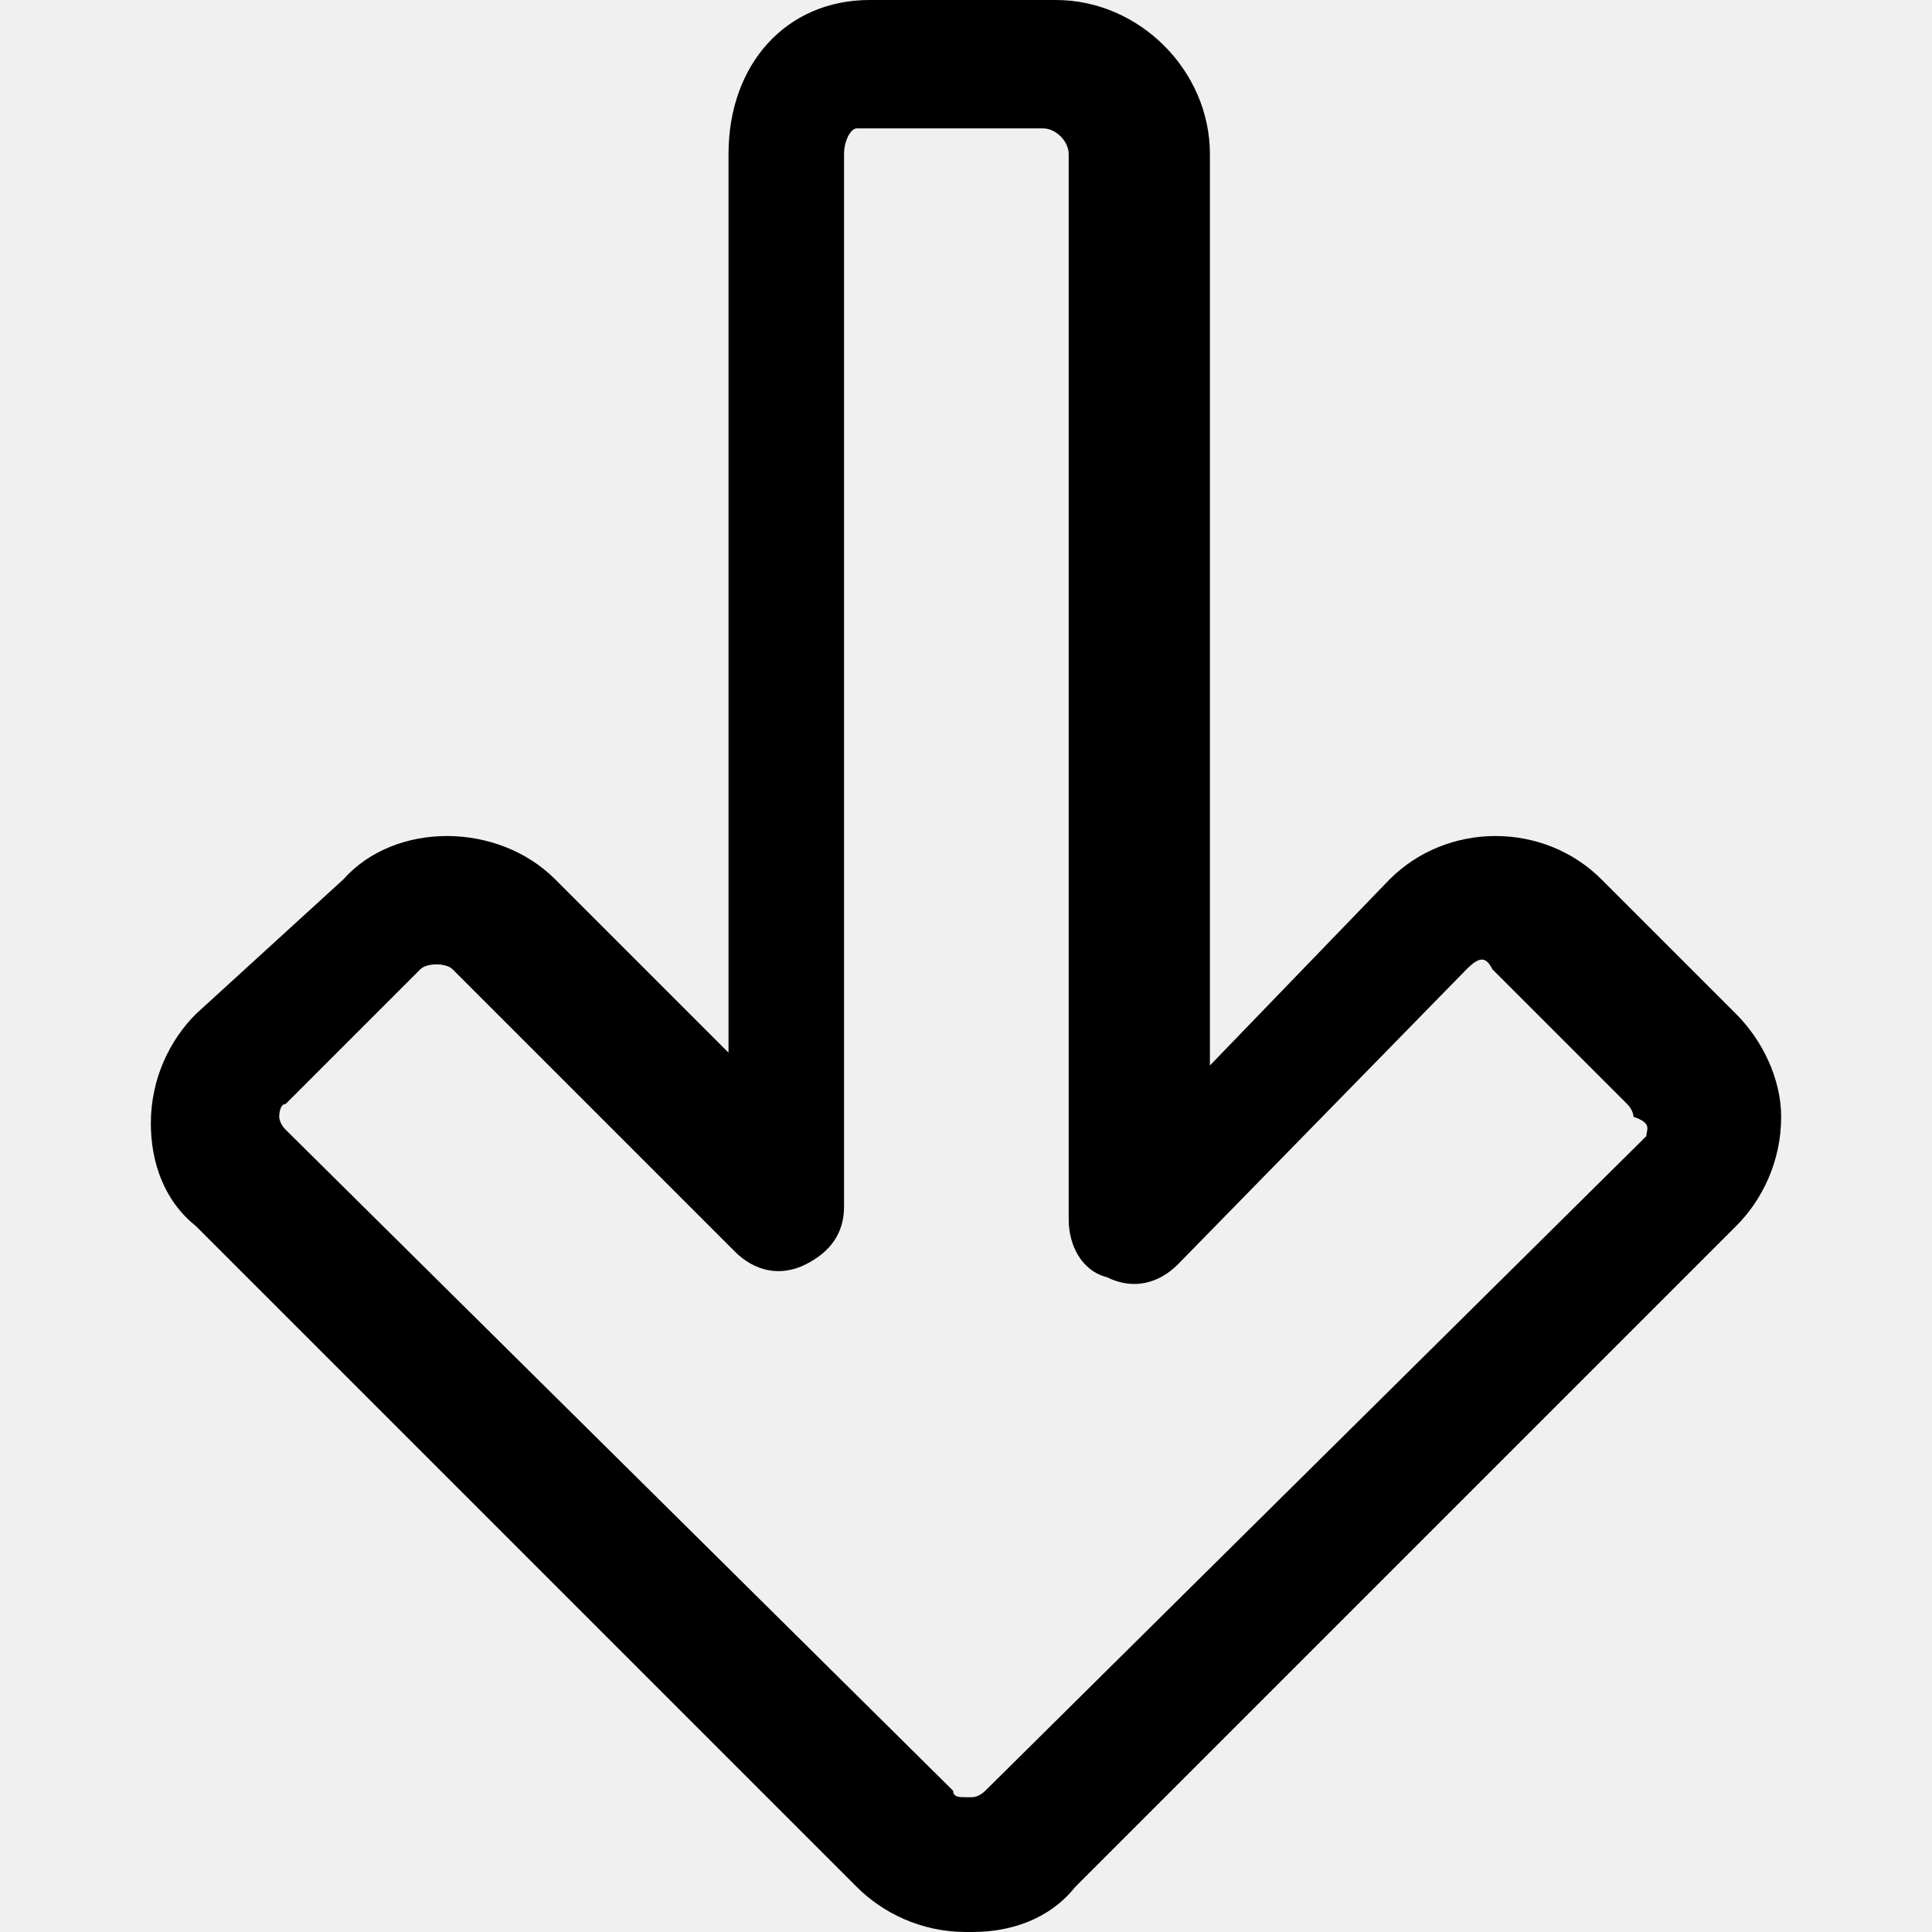
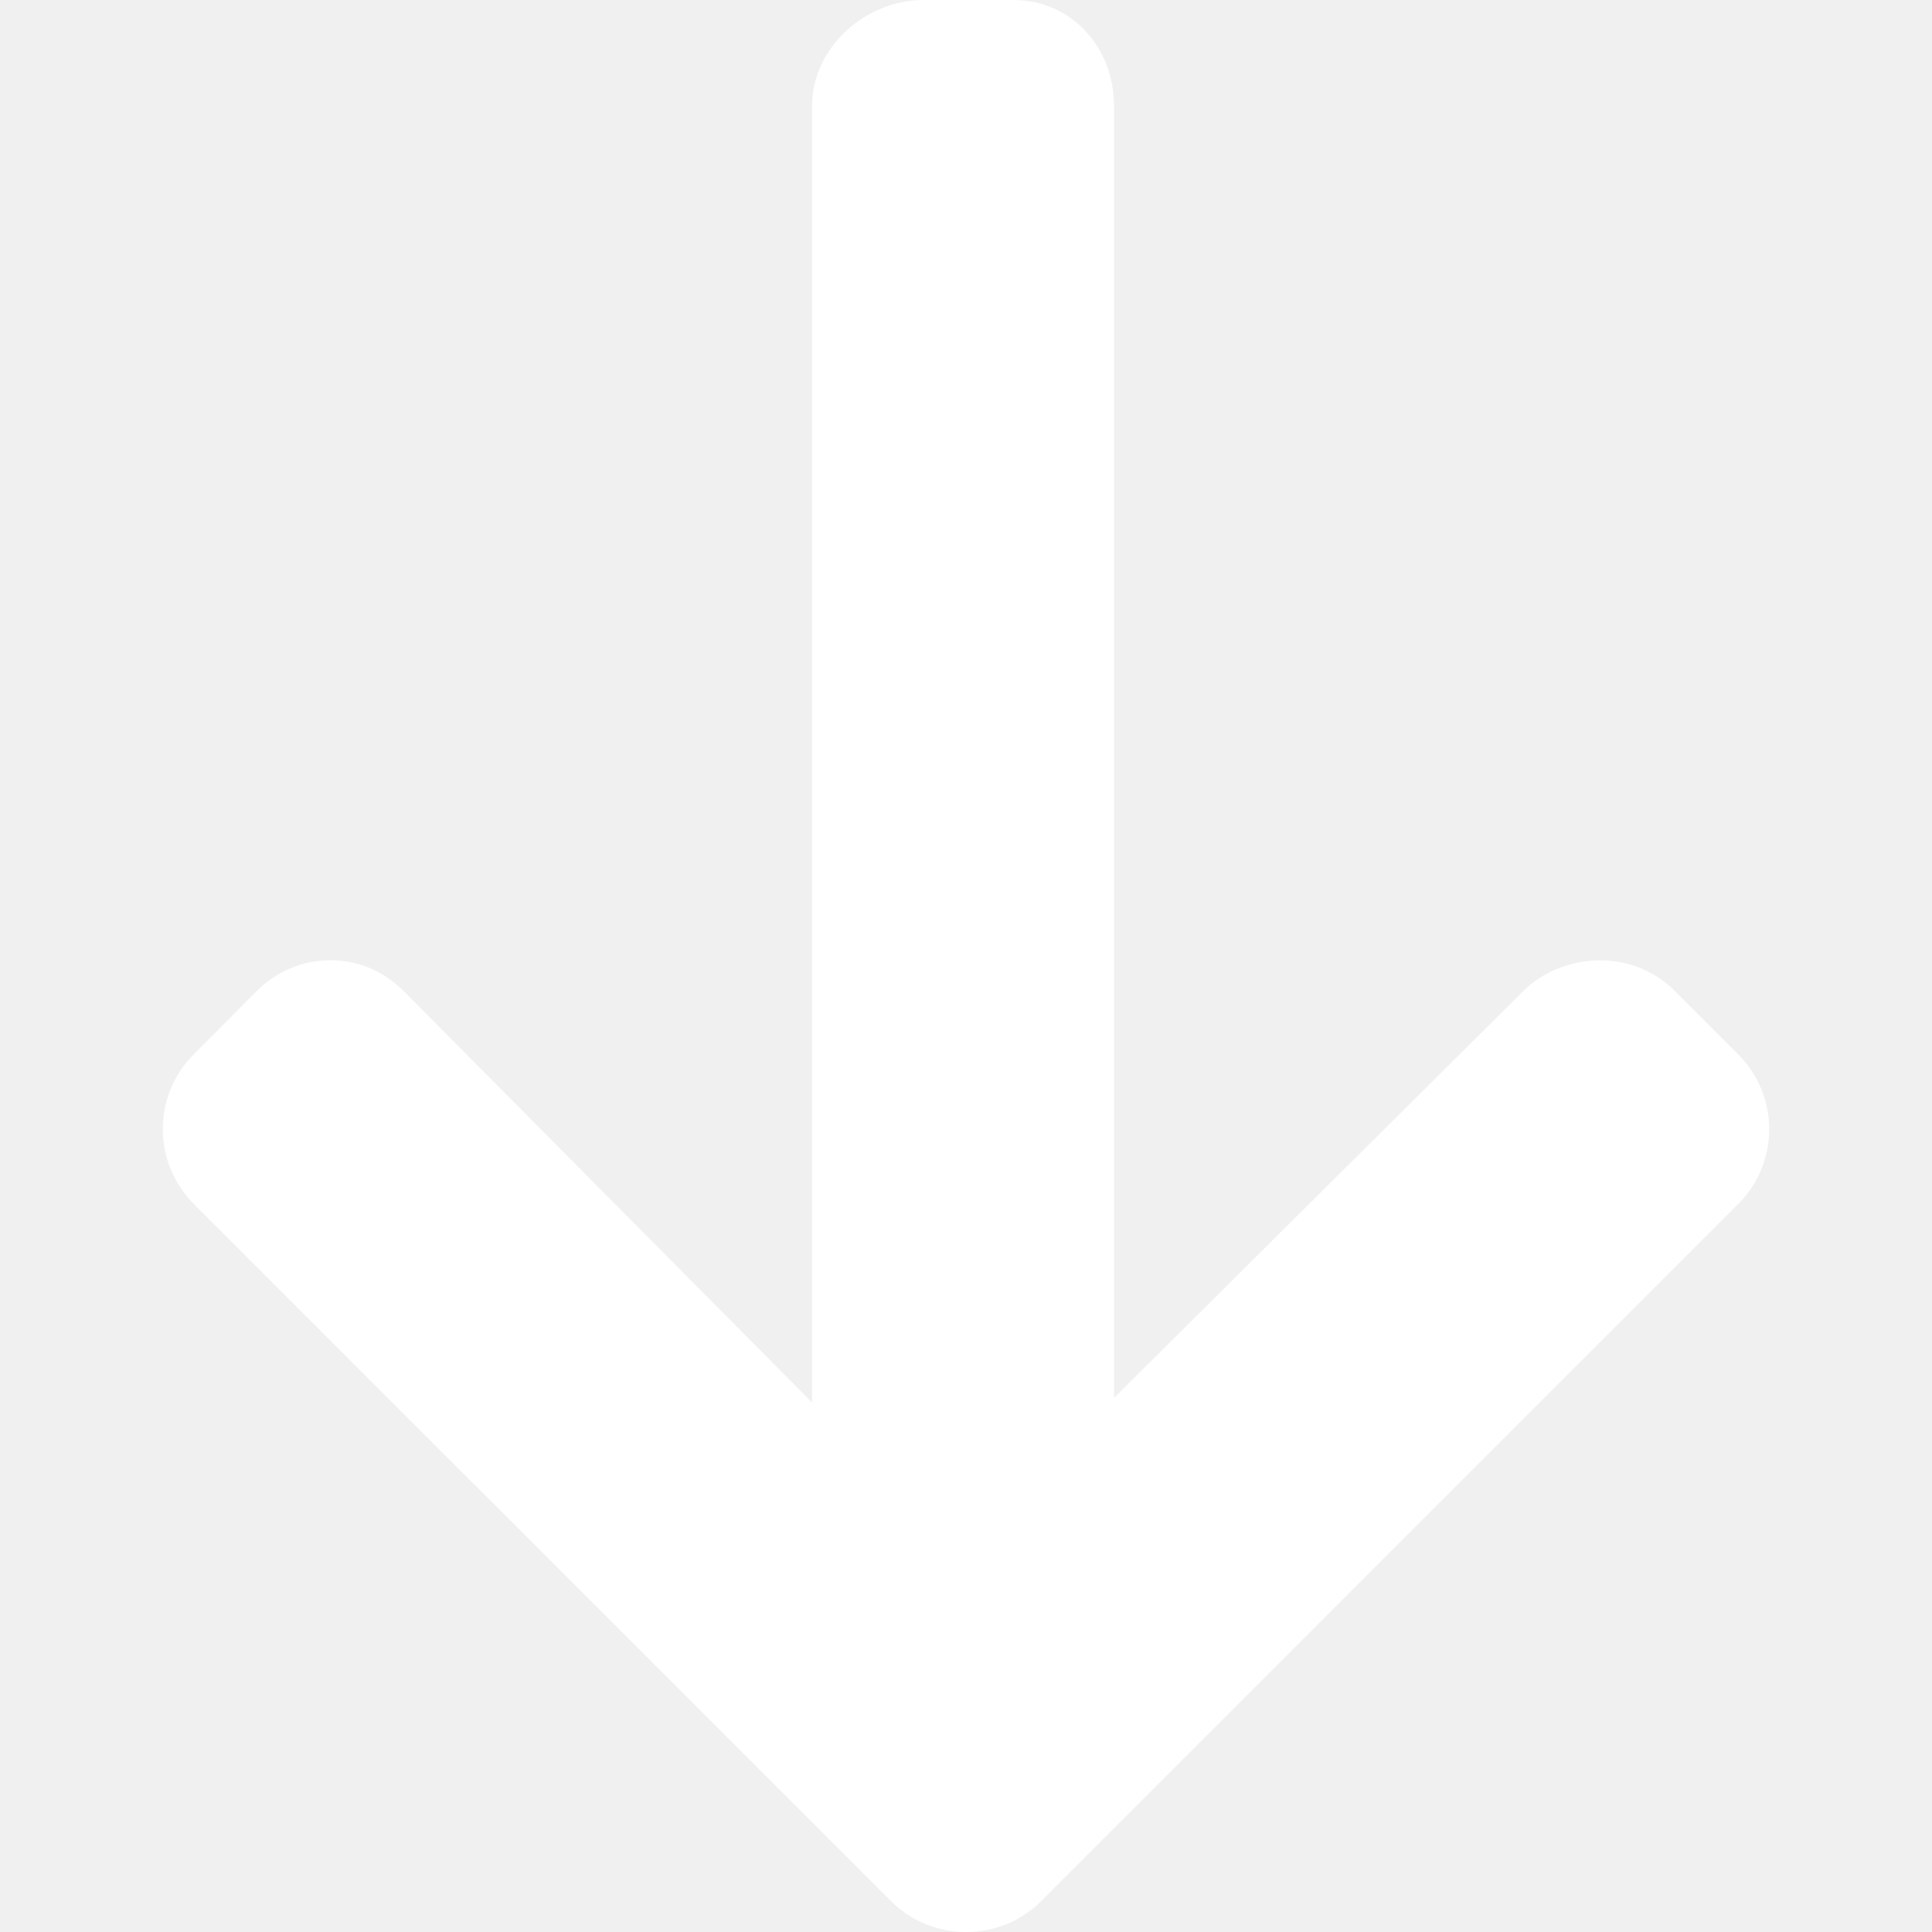
- <svg xmlns="http://www.w3.org/2000/svg" version="1.1" id="Layer_1" x="0px" y="0px" viewBox="0 0 512.001 512.001" style="enable-background:new 0 0 512.001 512.001;" xml:space="preserve">
+ <svg xmlns="http://www.w3.org/2000/svg" version="1.1" id="Layer_1" x="0px" y="0px" viewBox="0 0 492 492" style="enable-background:new 0 0 492 492;" xml:space="preserve" width="512px" height="512px" class="">
  <g>
    <g>
-       <path d="M460.119,268.757l-35.72-35.721c-15.308-15.309-40.824-15.309-56.132,0l-47.628,49.328V40.824    C320.638,18.711,301.927,0,279.814,0h-49.328c-22.113,0-37.422,17.01-37.422,40.824v238.139l-45.926-45.927    c-15.308-15.309-42.524-15.309-56.133,0l-39.123,35.721c-6.804,6.804-11.907,17.01-11.907,28.917    c0,10.206,3.402,20.412,11.907,27.216l175.203,175.203c6.804,6.804,17.01,11.907,28.916,11.907h1.701    c10.206,0,20.412-3.402,27.216-11.907L460.12,324.891c6.804-6.804,11.907-17.01,11.907-28.917    C472.026,285.767,466.923,275.561,460.119,268.757z M436.305,301.077L261.103,474.577c-1.701,1.701-3.402,1.701-3.402,1.701H256    c-1.701,0-3.402,0-3.402-1.701L75.694,299.375c-1.701-1.701-1.701-3.402-1.701-3.402s0-3.402,1.701-3.402l35.72-35.721    c1.701-1.701,6.804-1.701,8.505,0l74.844,74.844c5.103,5.103,11.906,6.804,18.711,3.402c6.804-3.402,10.206-8.505,10.206-15.308    V40.824c0-3.402,1.701-6.804,3.402-6.804h49.329c3.402,0,6.804,3.402,6.804,6.804v282.365c0,6.804,3.402,13.608,10.206,15.309    c6.804,3.402,13.608,1.701,18.711-3.402l76.545-78.246c3.402-3.402,5.103-3.402,6.804,0l35.721,35.721    c1.701,1.701,1.701,3.402,1.701,3.402C438.006,297.675,436.305,299.375,436.305,301.077z" />
+       <g>
+         <path d="M442.668,268.536l-16.116-16.12c-5.06-5.068-11.824-7.872-19.024-7.872c-7.208,0-14.584,2.804-19.644,7.872    L283.688,355.992V26.924C283.688,12.084,272.856,0,258.02,0h-22.804c-14.832,0-28.404,12.084-28.404,26.924v330.24    L102.824,252.416c-5.068-5.068-11.444-7.872-18.652-7.872c-7.2,0-13.776,2.804-18.84,7.872l-16.028,16.12    c-10.488,10.492-10.444,27.56,0.044,38.052l177.576,177.556c5.056,5.056,11.84,7.856,19.1,7.856h0.076    c7.204,0,13.972-2.8,19.028-7.856l177.54-177.552C453.164,296.104,453.164,279.028,442.668,268.536z" data-original="#000000" class="" data-old_color="#000000" fill="#FFFFFF" />
+       </g>
    </g>
  </g>
-   <g>
- </g>
-   <g>
- </g>
-   <g>
- </g>
-   <g>
- </g>
-   <g>
- </g>
-   <g>
- </g>
-   <g>
- </g>
-   <g>
- </g>
-   <g>
- </g>
-   <g>
- </g>
-   <g>
- </g>
-   <g>
- </g>
-   <g>
- </g>
-   <g>
- </g>
-   <g>
- </g>
</svg>
